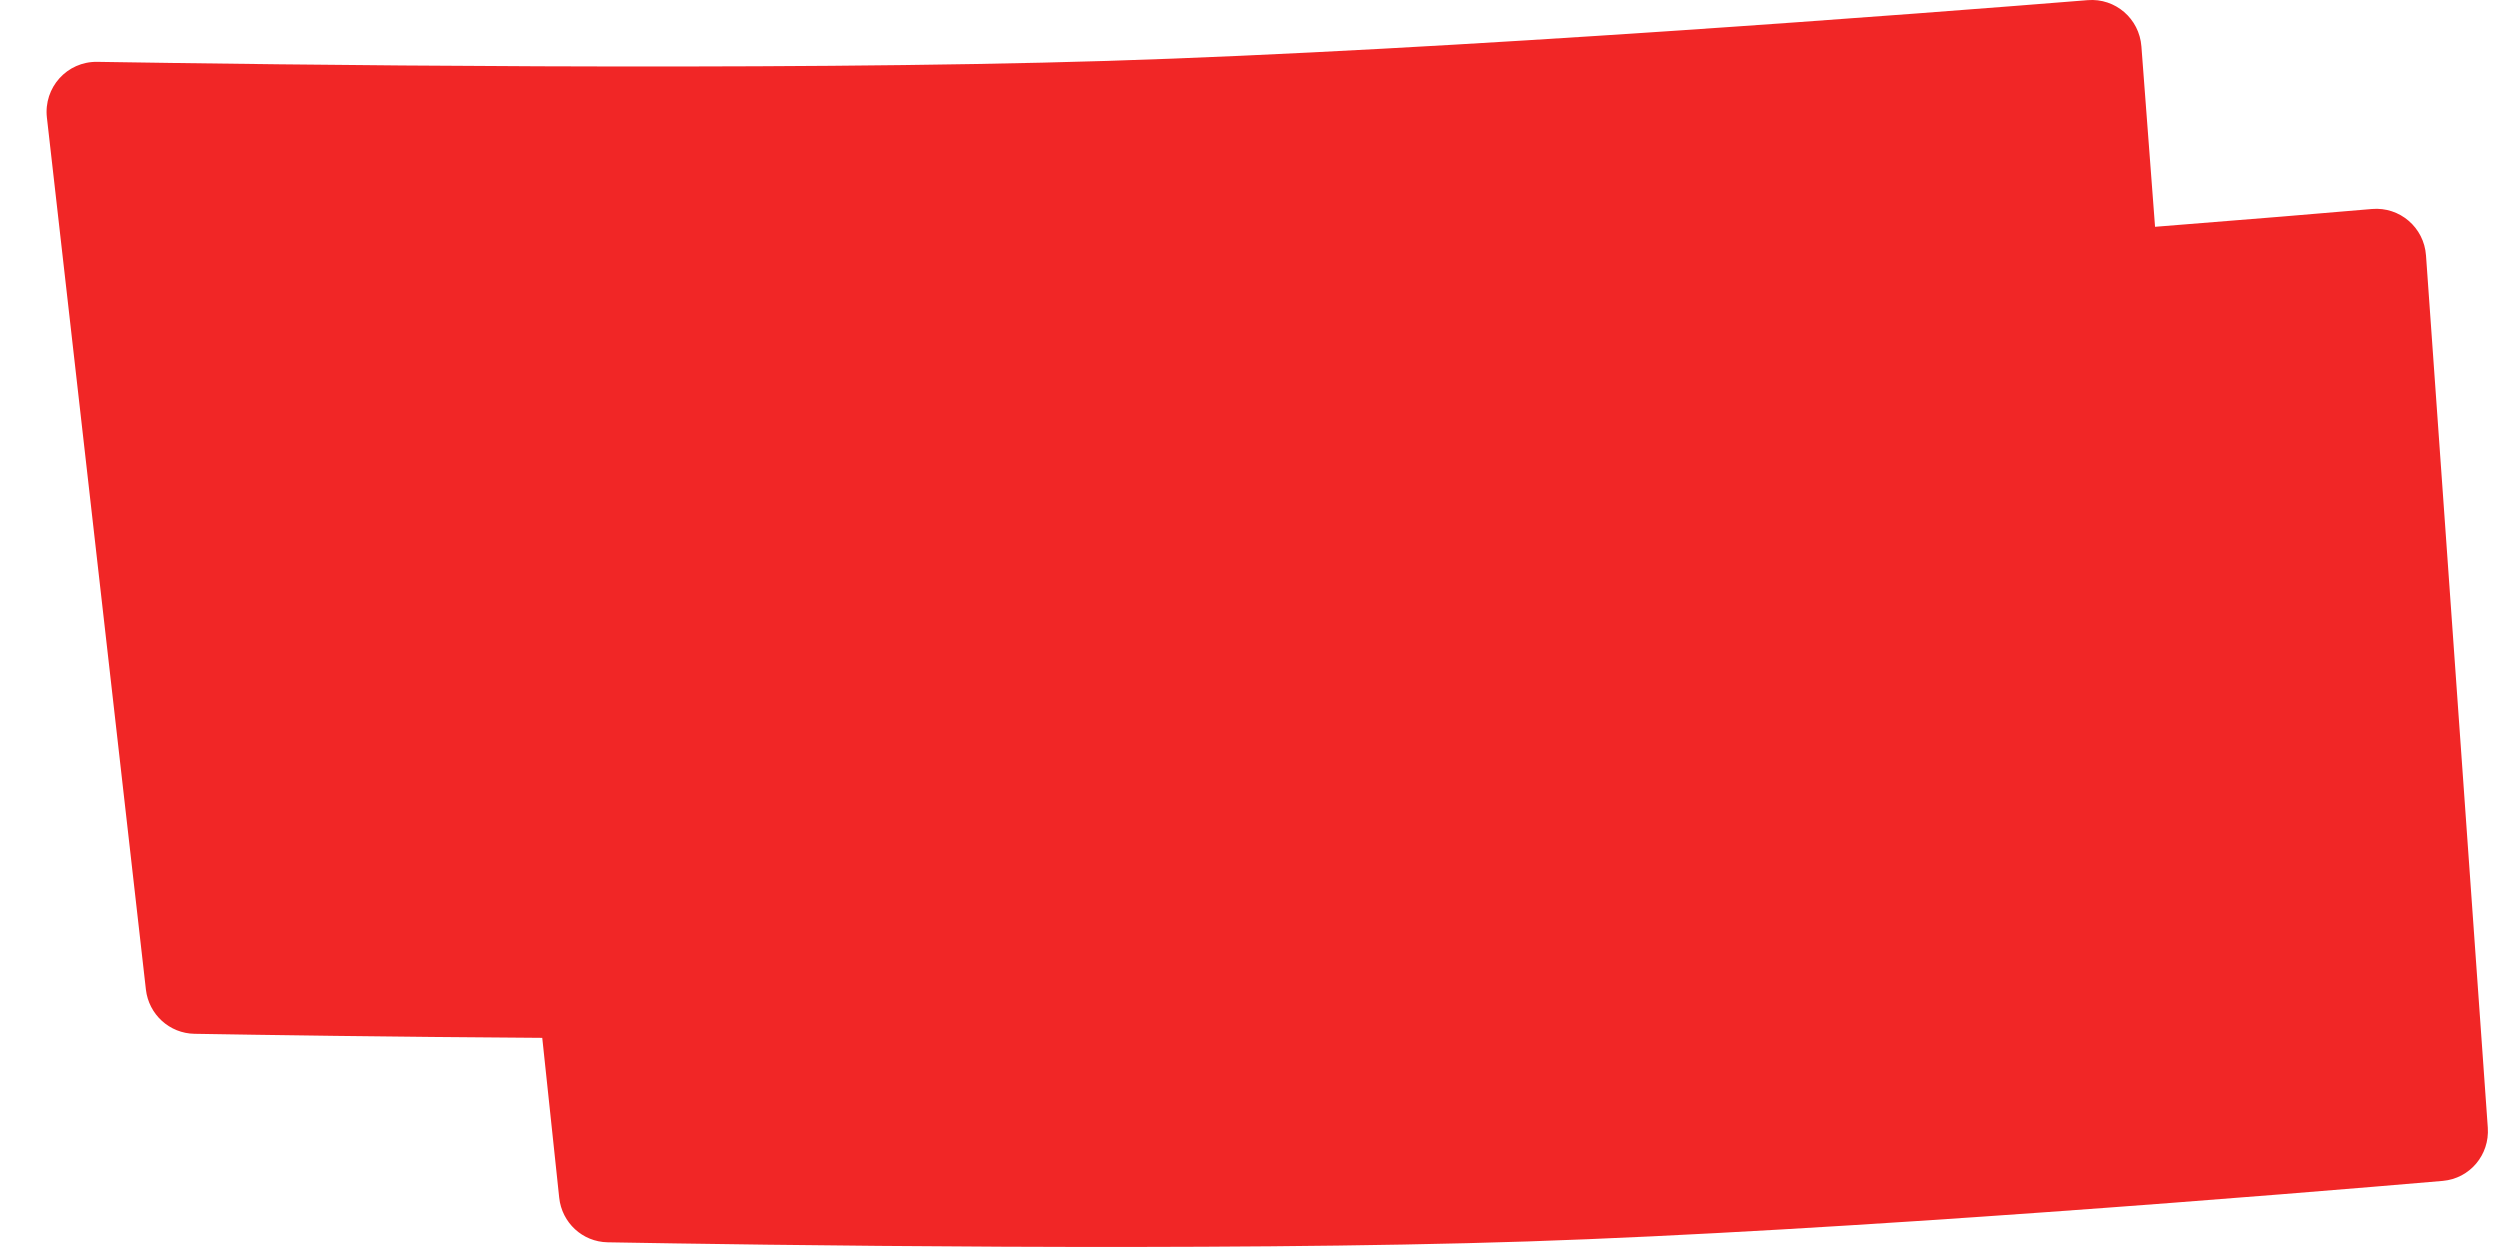
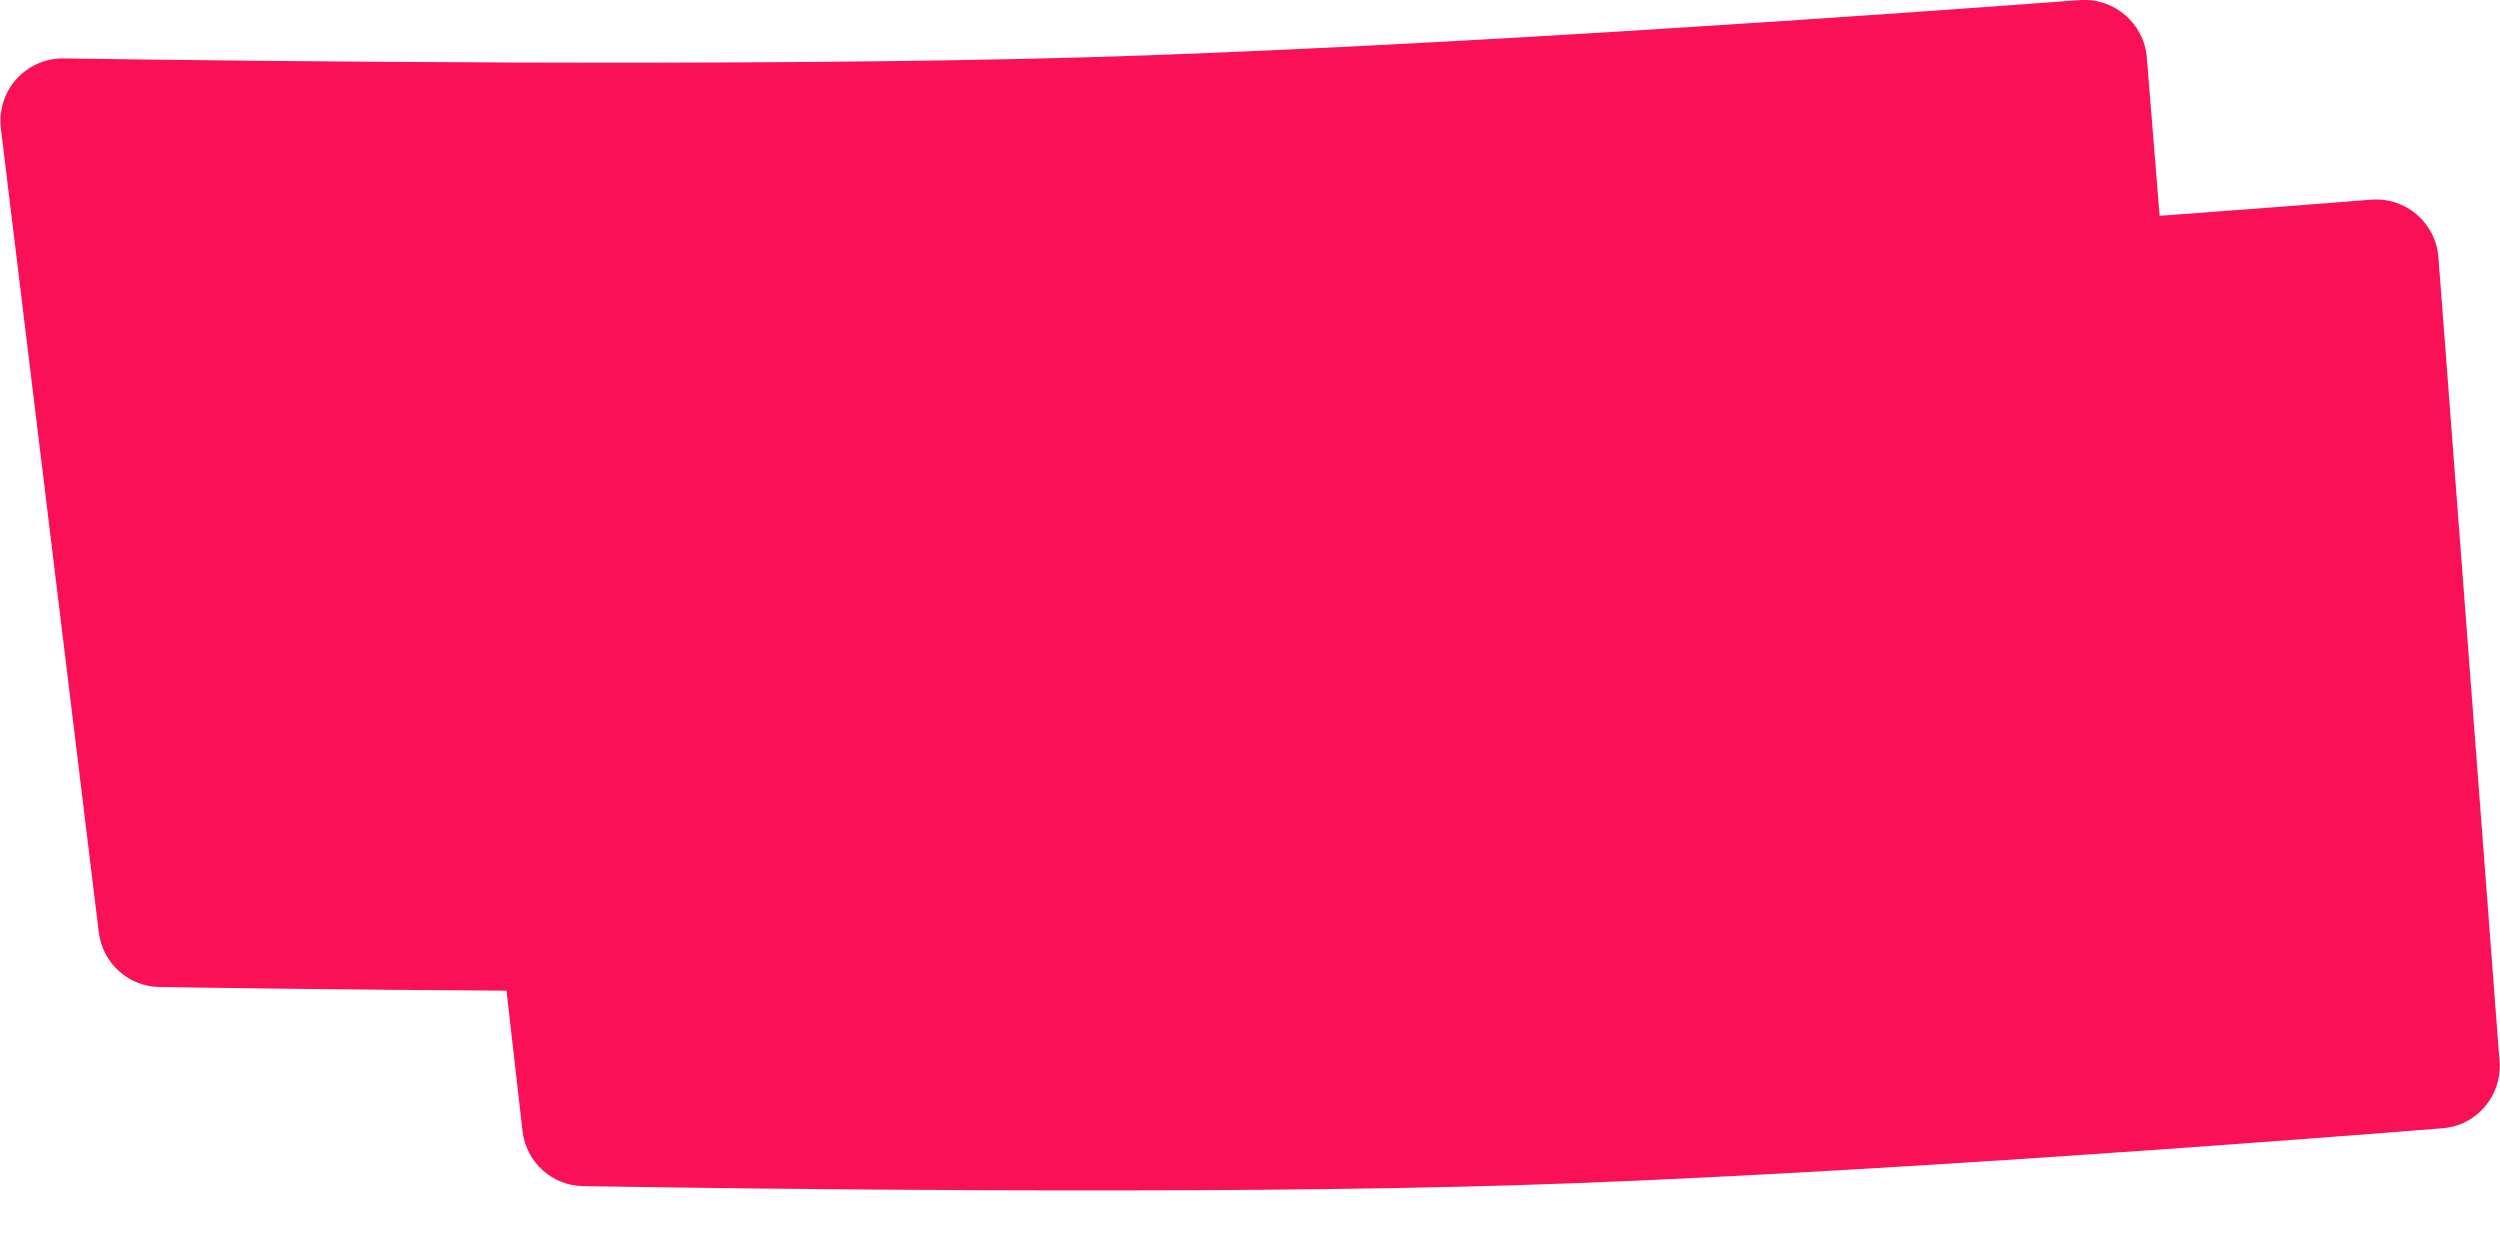
- <svg xmlns="http://www.w3.org/2000/svg" width="50" height="25" viewBox="0 0 50 25" fill="none">
-   <path fill-rule="evenodd" clip-rule="evenodd" d="M1.945 1.237C1.34 1.227 0.87 1.751 0.938 2.352L2.918 19.791C2.975 20.288 3.389 20.668 3.89 20.676C5.178 20.698 7.77 20.737 10.845 20.757L11.184 23.953C11.237 24.454 11.649 24.837 12.153 24.846C15.011 24.897 24.246 25.036 30.551 24.829C36.832 24.622 45.898 23.872 48.854 23.618C49.397 23.571 49.794 23.097 49.756 22.554L48.52 5.109C48.481 4.55 47.997 4.132 47.439 4.18C46.498 4.261 44.961 4.39 43.101 4.536L42.828 0.927C42.786 0.373 42.307 -0.042 41.754 0.003C38.646 0.254 28.943 1.008 22.148 1.218C15.408 1.426 5.308 1.291 1.945 1.237Z" fill="#F12626" />
+ <svg xmlns="http://www.w3.org/2000/svg" width="40" height="20" viewBox="0 0 40 20" fill="none">
+   <path fill-rule="evenodd" clip-rule="evenodd" d="M1.02 0.935C0.413 0.926 -0.059 1.455 0.014 2.058L1.58 14.914C1.641 15.409 2.051 15.784 2.549 15.792C3.648 15.809 5.695 15.836 8.104 15.851L8.36 18.094C8.416 18.591 8.829 18.97 9.33 18.978C11.835 19.019 19.201 19.118 24.263 18.963C29.286 18.809 36.48 18.26 39.082 18.052C39.63 18.009 40.034 17.53 39.993 16.983L39.015 4.118C38.973 3.565 38.492 3.151 37.939 3.195C37.158 3.257 35.971 3.35 34.554 3.453L34.349 0.92C34.304 0.371 33.824 -0.039 33.274 0.002C30.553 0.205 22.823 0.76 17.373 0.917C11.982 1.072 3.971 0.978 1.02 0.935Z" fill="#FA1057" />
</svg>
